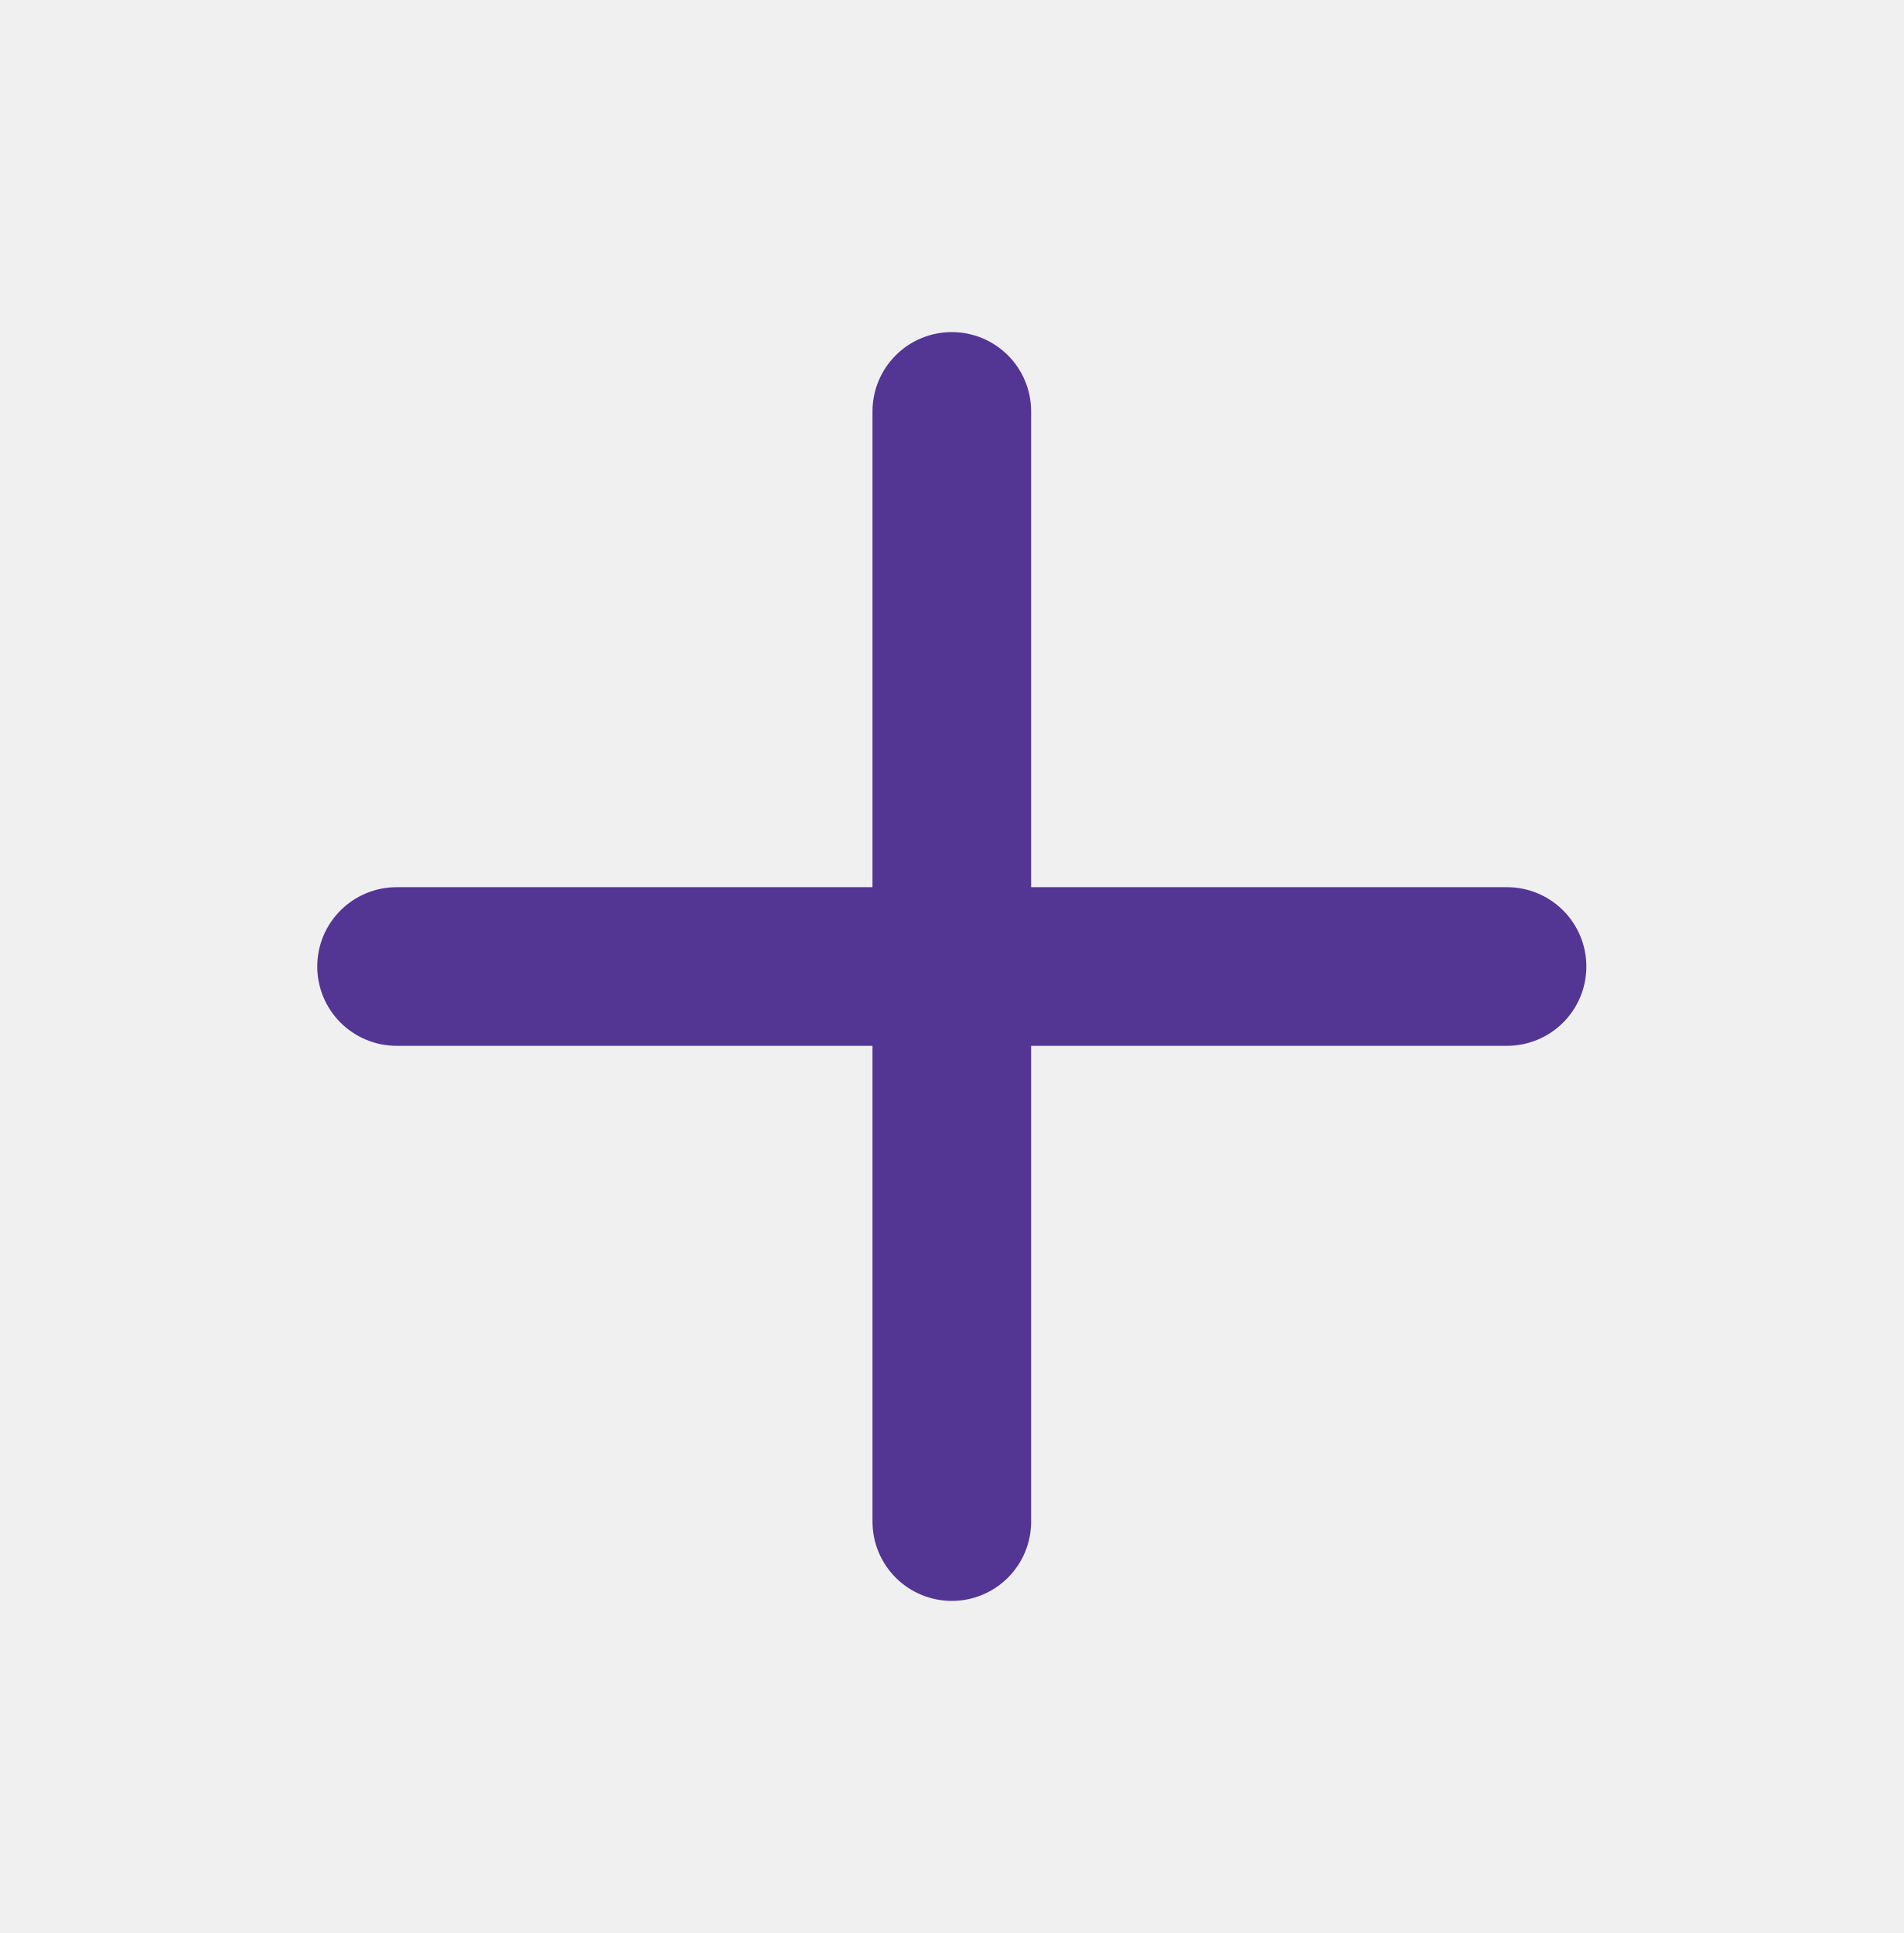
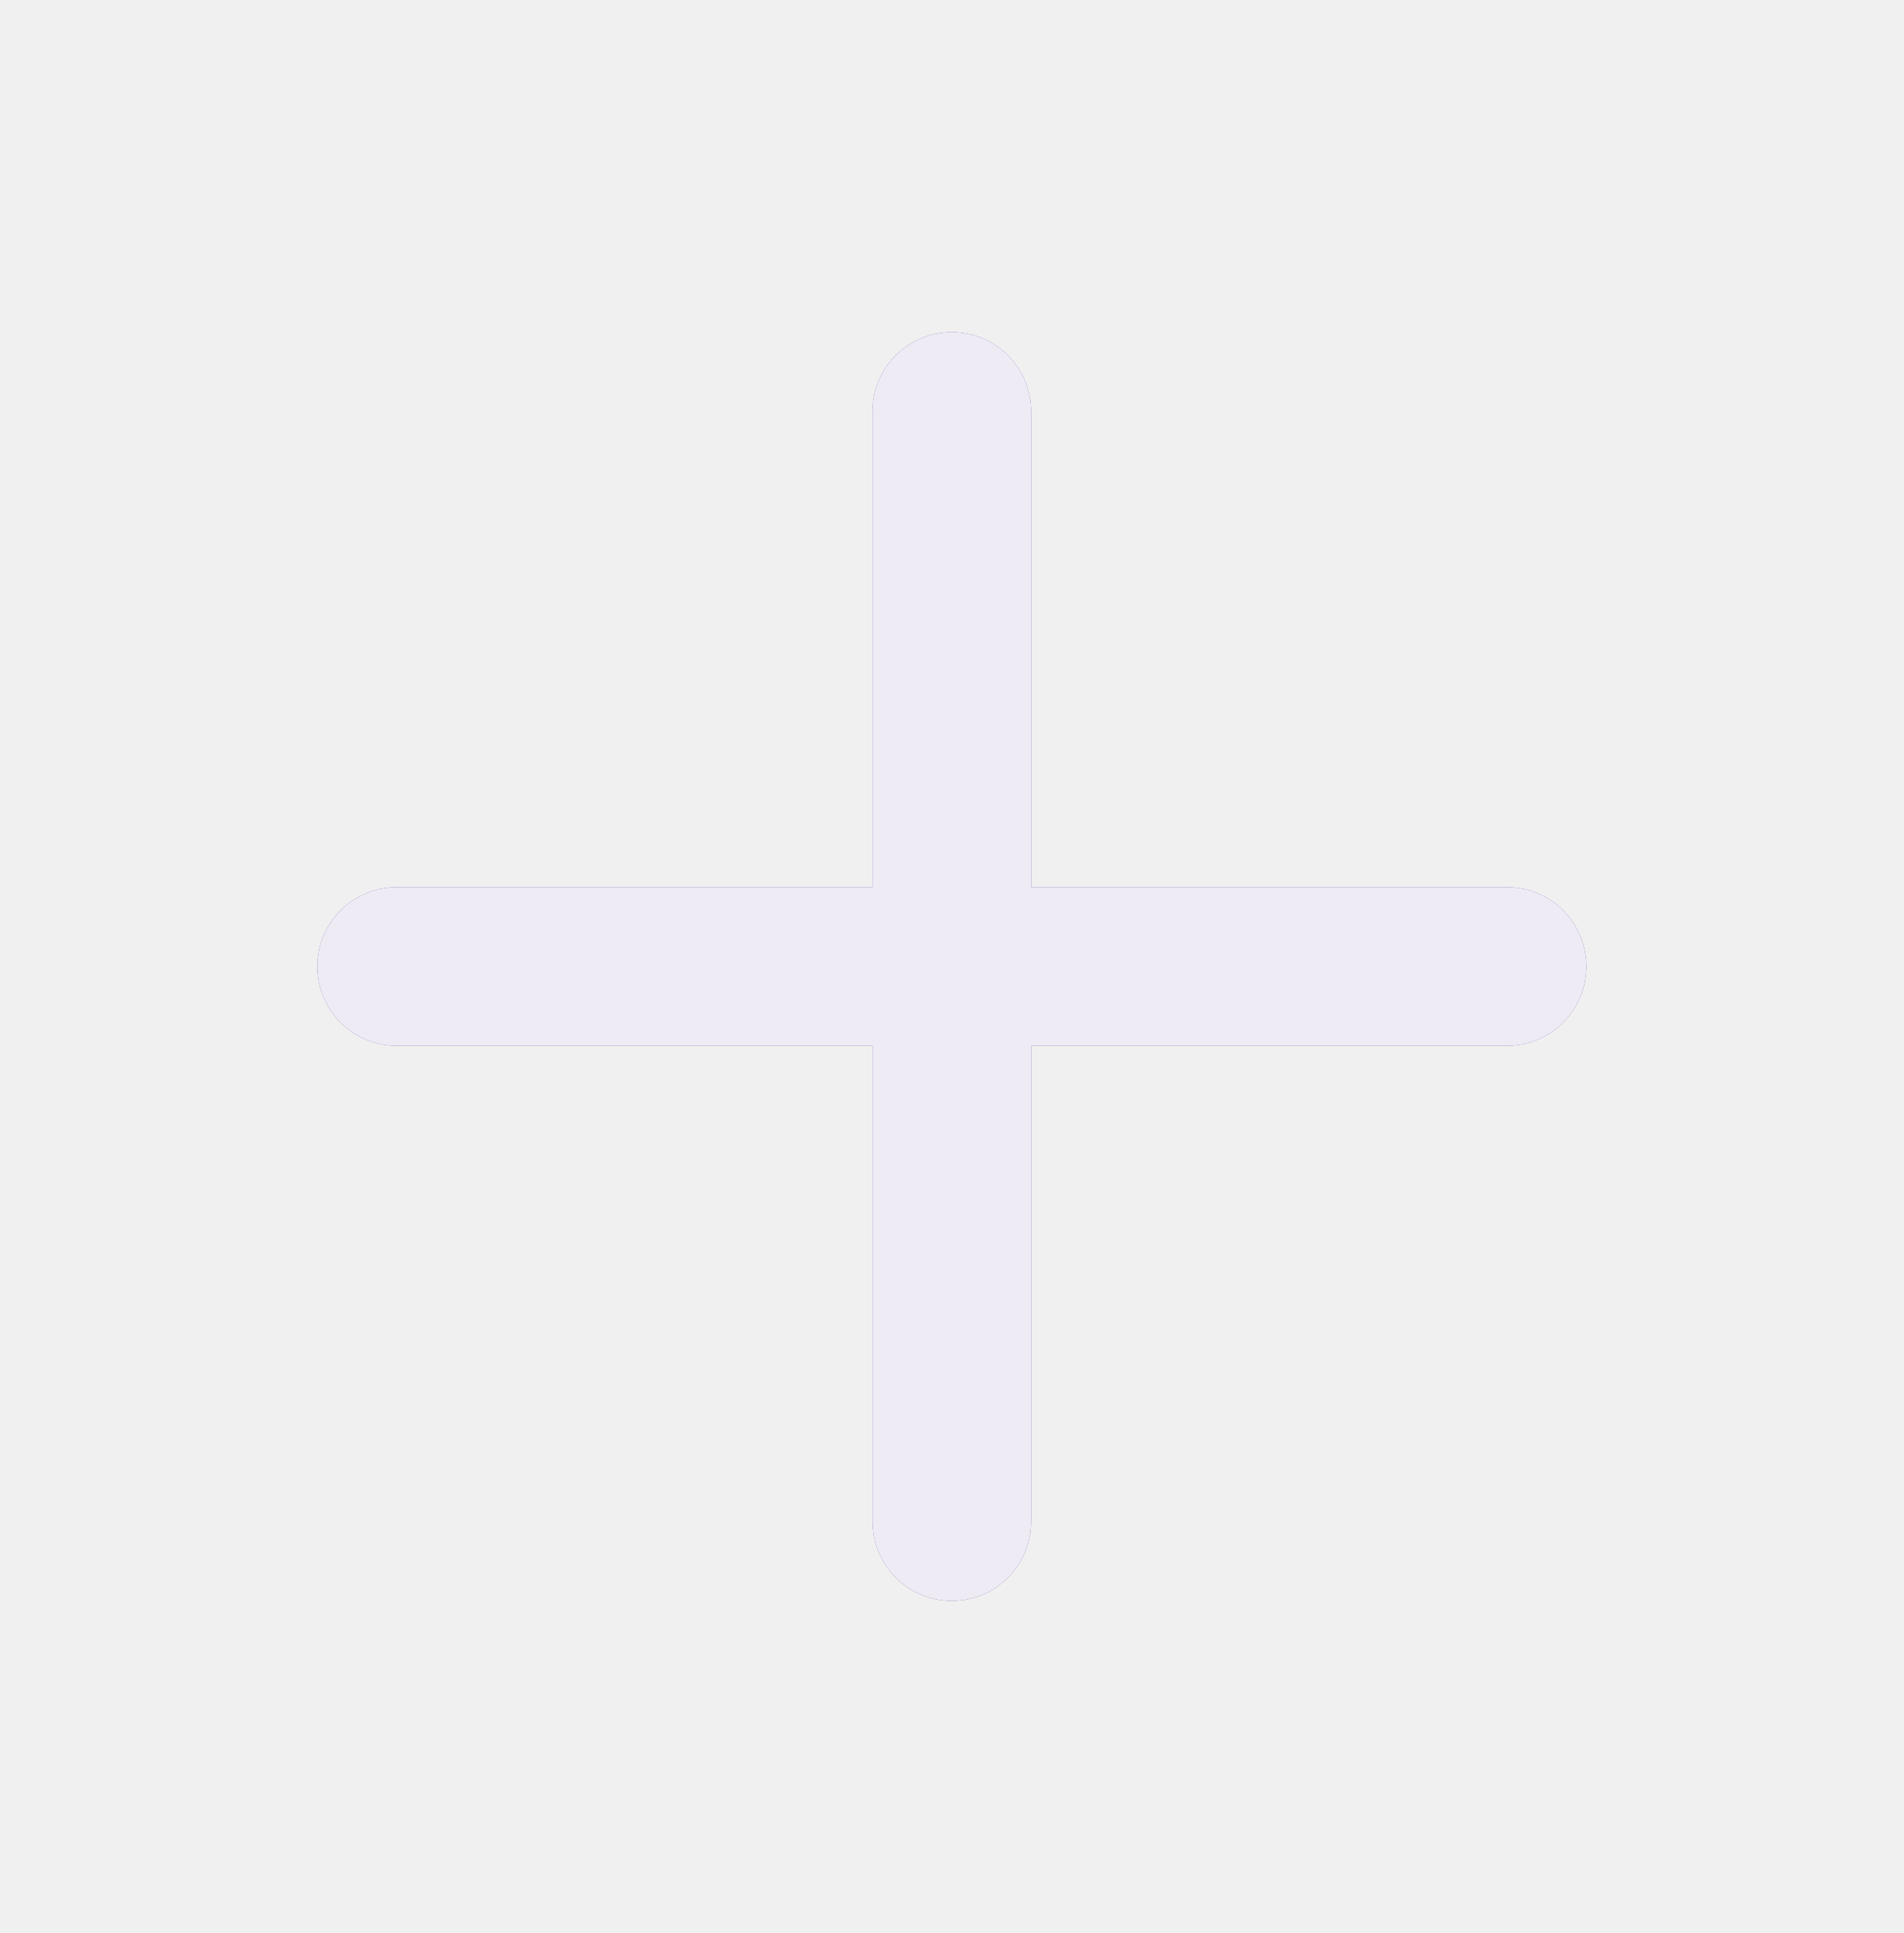
<svg xmlns="http://www.w3.org/2000/svg" width="64" height="65" viewBox="0 0 64 65" fill="none">
-   <path d="M50.666 29.833L34.666 29.833L34.666 13.833C34.666 13.126 34.386 12.448 33.886 11.948C33.385 11.448 32.707 11.167 32 11.167C31.293 11.167 30.614 11.448 30.114 11.948C29.614 12.448 29.333 13.126 29.333 13.833L29.333 29.833L13.333 29.833C12.626 29.833 11.948 30.114 11.448 30.614C10.947 31.114 10.666 31.793 10.666 32.5C10.666 33.207 10.947 33.886 11.448 34.386C11.948 34.886 12.626 35.167 13.333 35.167L29.333 35.167L29.333 51.167C29.333 51.874 29.614 52.552 30.114 53.052C30.614 53.552 31.293 53.833 32 53.833C32.707 53.833 33.385 53.552 33.886 53.052C34.386 52.552 34.666 51.874 34.666 51.167L34.666 35.167L50.666 35.167C51.374 35.167 52.052 34.886 52.552 34.386C53.052 33.886 53.333 33.207 53.333 32.5C53.333 31.793 53.052 31.114 52.552 30.614C52.052 30.114 51.374 29.833 50.666 29.833Z" fill="#533594" />
+   <path d="M50.667 29.833L34.667 29.833L34.667 13.833C34.667 13.126 34.386 12.448 33.886 11.948C33.386 11.448 32.708 11.167 32 11.167C31.293 11.167 30.615 11.448 30.115 11.948C29.615 12.448 29.334 13.126 29.334 13.833L29.334 29.833L13.334 29.833C12.626 29.833 11.948 30.114 11.448 30.614C10.948 31.114 10.667 31.793 10.667 32.5C10.667 33.207 10.948 33.886 11.448 34.386C11.948 34.886 12.626 35.167 13.334 35.167L29.334 35.167L29.334 51.167C29.334 51.874 29.615 52.552 30.115 53.052C30.615 53.552 31.293 53.833 32 53.833C32.708 53.833 33.386 53.552 33.886 53.052C34.386 52.552 34.667 51.874 34.667 51.167L34.667 35.167L50.667 35.167C51.374 35.167 52.053 34.886 52.553 34.386C53.053 33.886 53.334 33.207 53.334 32.5C53.334 31.793 53.053 31.114 52.553 30.614C52.053 30.114 51.374 29.833 50.667 29.833Z" fill="#533594" />
+   <path d="M50.667 29.833L34.667 29.833L34.667 13.833C34.667 13.126 34.386 12.448 33.886 11.948C33.386 11.448 32.708 11.167 32 11.167C31.293 11.167 30.615 11.448 30.115 11.948C29.615 12.448 29.334 13.126 29.334 13.833L29.334 29.833L13.334 29.833C12.626 29.833 11.948 30.114 11.448 30.614C10.948 31.114 10.667 31.793 10.667 32.5C10.667 33.207 10.948 33.886 11.448 34.386C11.948 34.886 12.626 35.167 13.334 35.167L29.334 35.167L29.334 51.167C29.334 51.874 29.615 52.552 30.115 53.052C30.615 53.552 31.293 53.833 32 53.833C32.708 53.833 33.386 53.552 33.886 53.052C34.386 52.552 34.667 51.874 34.667 51.167L34.667 35.167L50.667 35.167C51.374 35.167 52.053 34.886 52.553 34.386C53.053 33.886 53.334 33.207 53.334 32.5C53.334 31.793 53.053 31.114 52.553 30.614C52.053 30.114 51.374 29.833 50.667 29.833Z" fill="white" fill-opacity="0.9" />
</svg>
